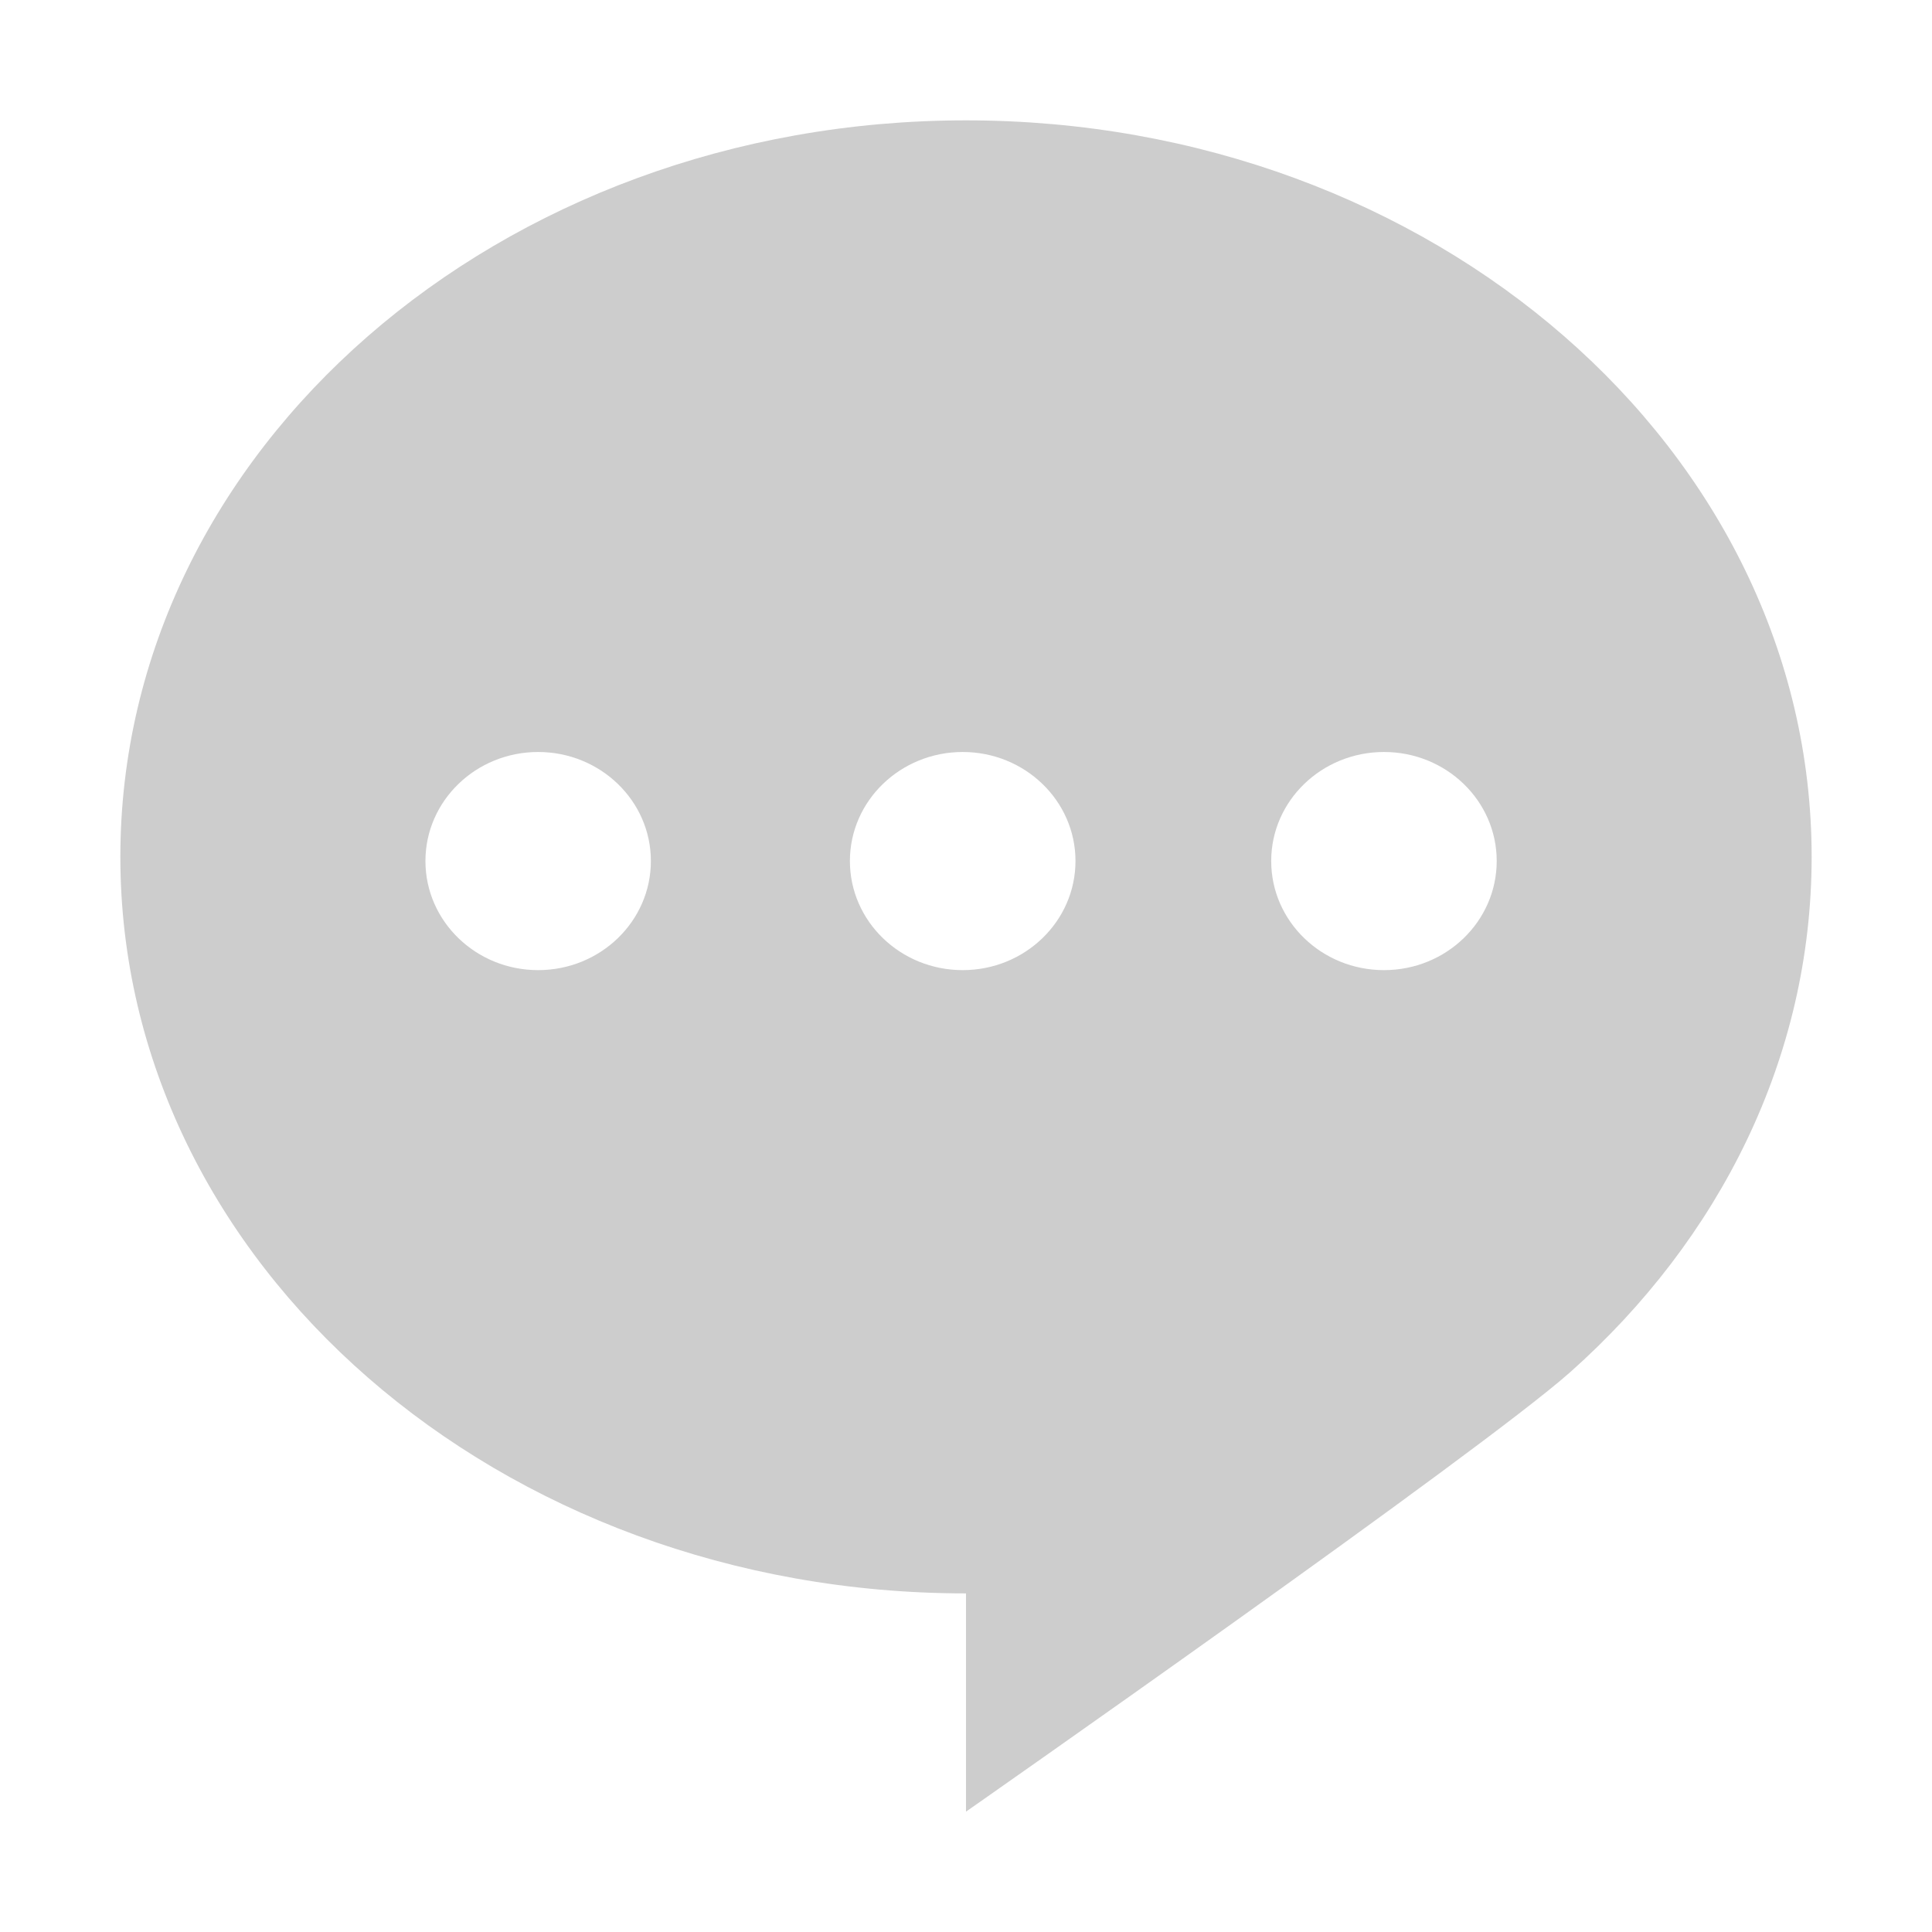
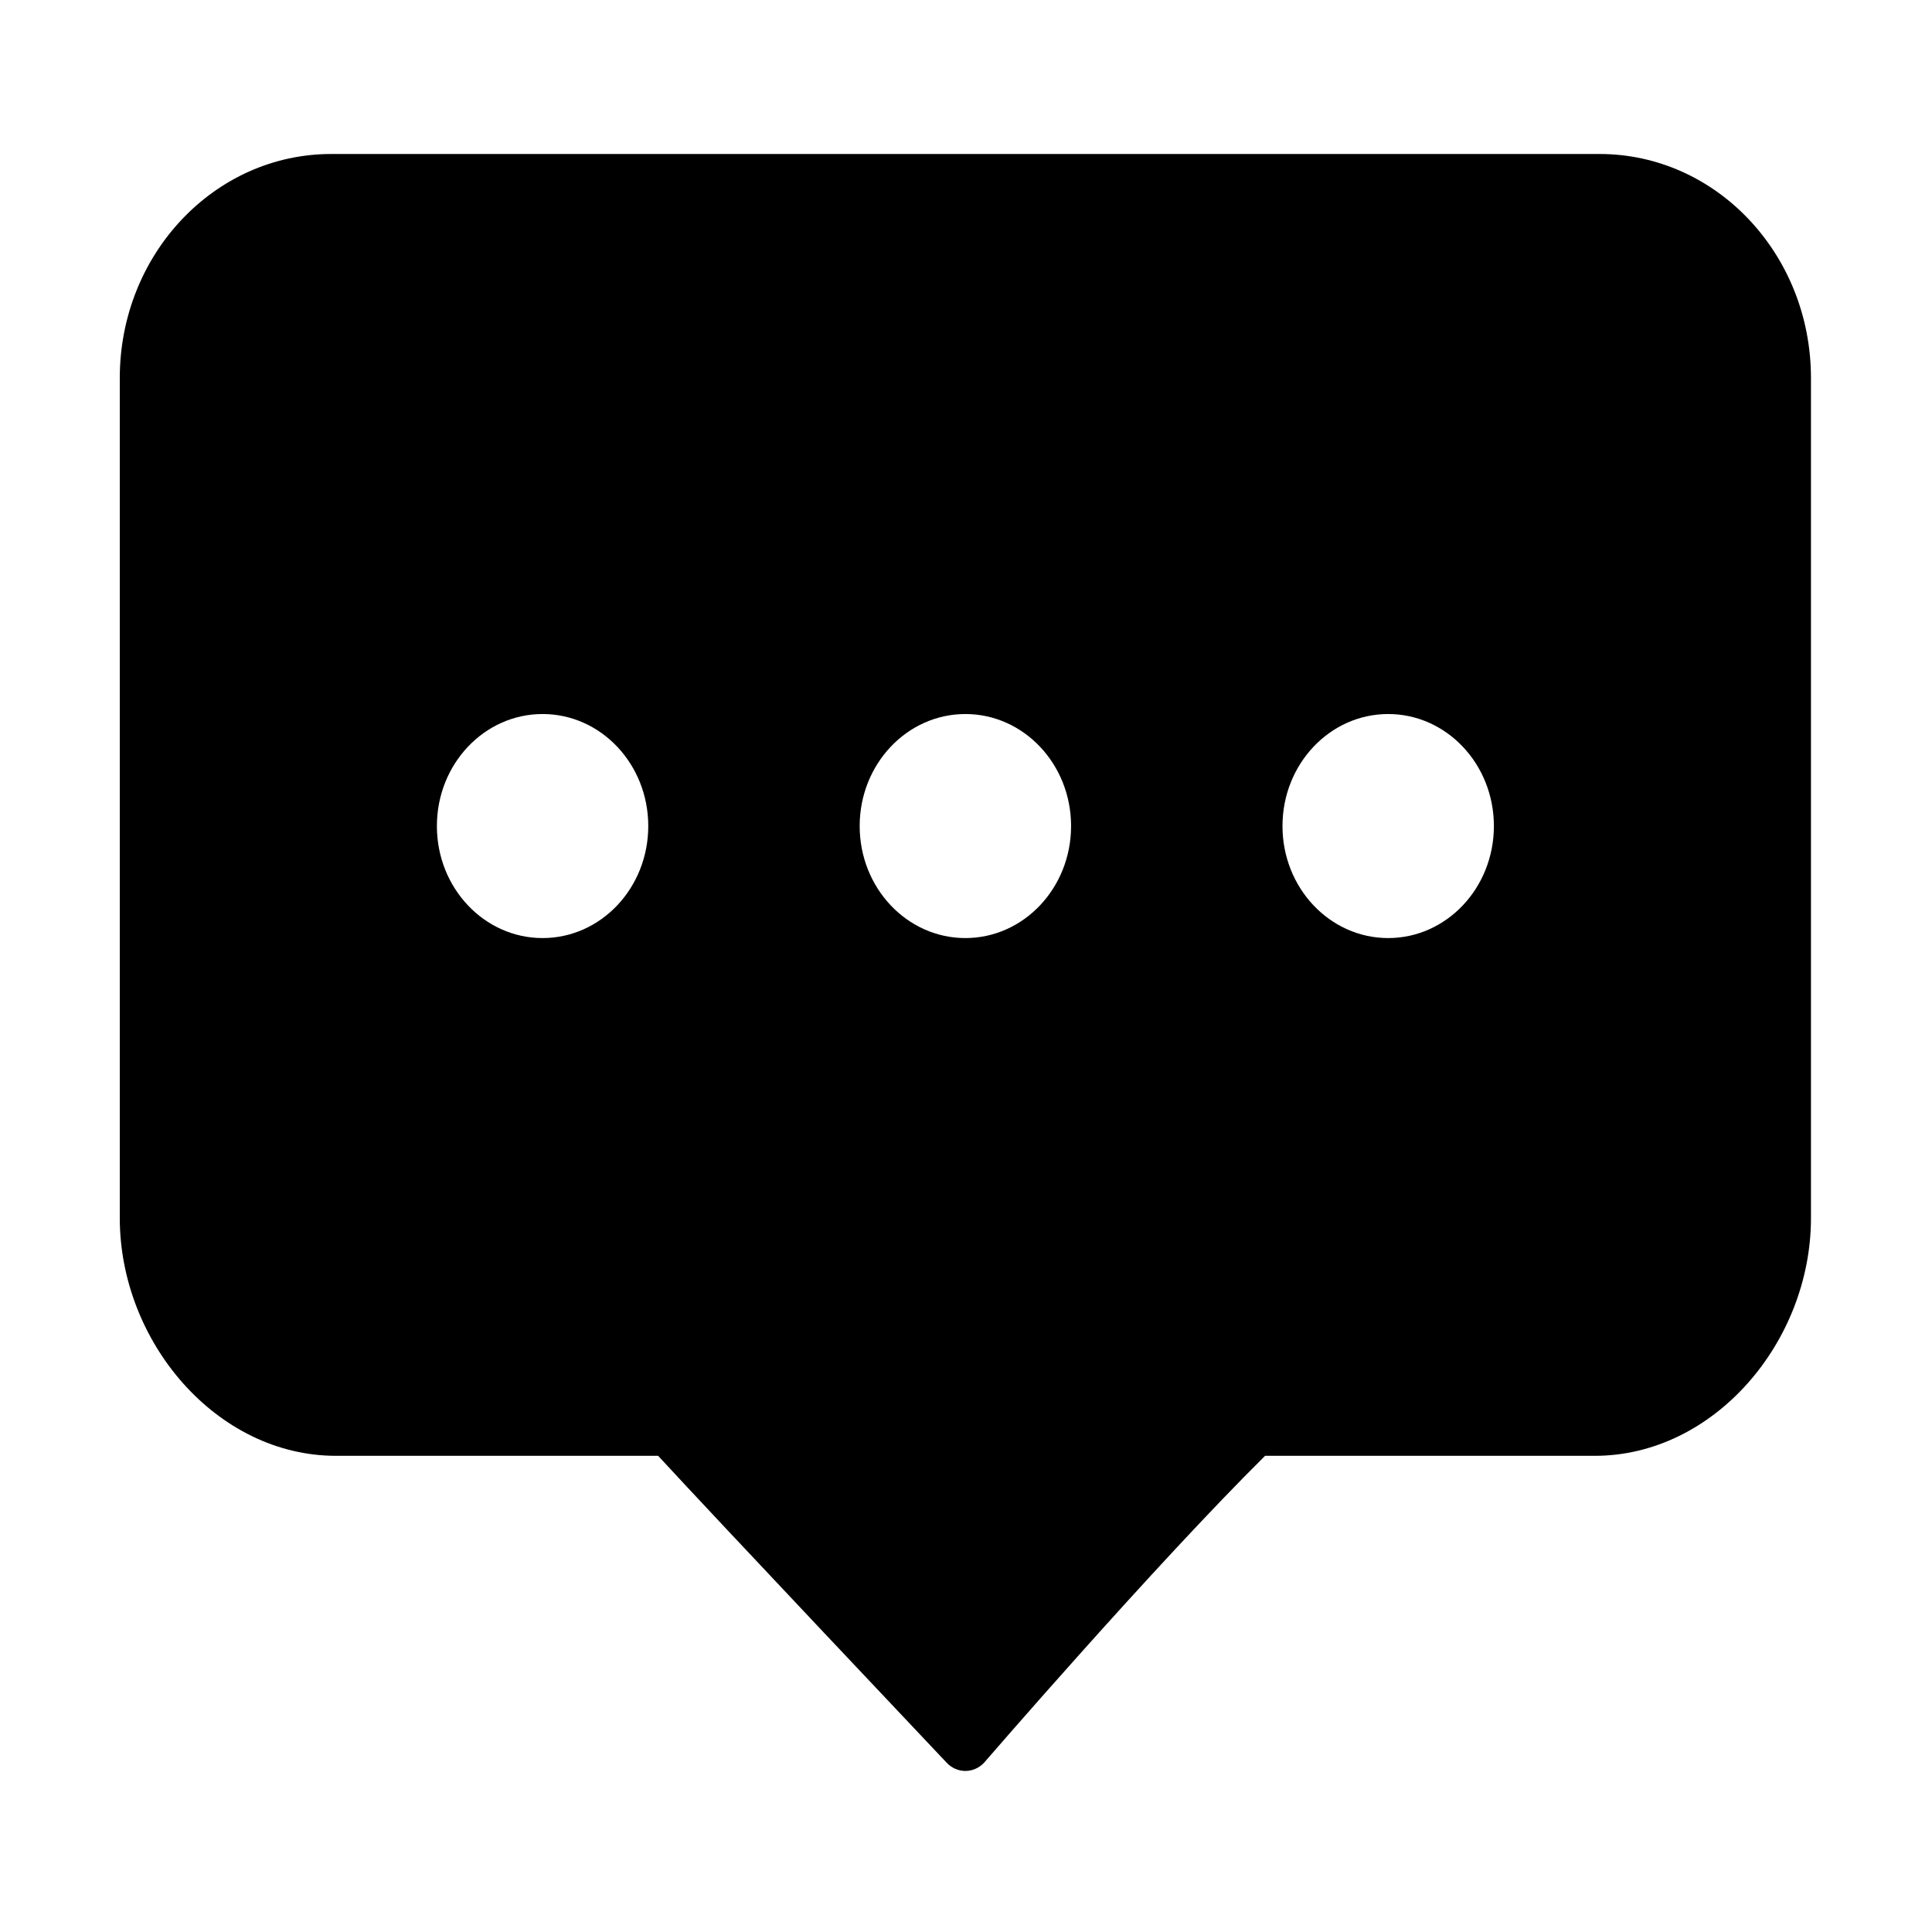
- <svg xmlns="http://www.w3.org/2000/svg" class="icon" width="200px" height="200.00px" viewBox="0 0 1024 1024" version="1.1">
-   <path fill="#cdcdcd" d="M511.997 63.792c-247.551 0-448.205 174.769-448.205 390.369 0 215.603 200.651 390.373 448.205 390.373l0 115.675c0 0 272.753-190.648 320.366-233.044 79.07-70.344 127.845-166.768 127.845-273.009C960.209 238.561 759.553 63.792 511.997 63.792L511.997 63.792zM733.542 514.188c-33.015 0-59.782-25.887-59.778-57.838 0-31.891 26.764-57.778 59.778-57.778 33.016 0 59.745 25.887 59.745 57.778C793.286 488.3 766.559 514.188 733.542 514.188L733.542 514.188zM510.246 514.188c-33.012 0-59.778-25.887-59.778-57.838 0-31.891 26.767-57.778 59.778-57.778 33.016 0 59.783 25.887 59.783 57.778C570.029 488.3 543.262 514.188 510.246 514.188L510.246 514.188zM285.209 514.188c-32.957 0-59.719-25.887-59.719-57.838 0-31.891 26.762-57.778 59.719-57.778 33.011 0 59.773 25.887 59.773 57.778C344.982 488.3 318.22 514.188 285.209 514.188L285.209 514.188z" />
+ <svg xmlns="http://www.w3.org/2000/svg" t="1564853833838" class="icon" viewBox="0 0 1024 1024" version="1.1" p-id="20205" width="128" height="128">
+   <defs>
+     <style type="text/css" />
+   </defs>
+   <path d="M847.8 81.62 175.537 81.62c-61.883 0-112.05 53.166-112.05 118.745l0 445.234c0 65.58 51.299 126.017 114.595 126.017l170.743 0c29.765 32.38 152.938 162.668 152.938 162.668 5.477 5.807 14.334 5.807 19.808 0 0 0 90.185-104.464 148.947-162.668l174.737 0c63.295 0 114.595-60.455 114.595-126.017L959.85 200.365C959.85 134.786 909.685 81.62 847.8 81.62zM287.587 497.194c-30.951 0-56.025-26.574-56.025-59.373 0-32.798 25.073-59.372 56.025-59.372 30.934 0 56.007 26.574 56.007 59.372C343.594 470.621 318.521 497.194 287.587 497.194zM511.668 497.194c-30.931 0-56.024-26.574-56.024-59.373 0-32.798 25.092-59.372 56.024-59.372 30.934 0 56.025 26.574 56.025 59.372C567.693 470.621 542.601 497.194 511.668 497.194zM735.769 497.194c-30.951 0-56.025-26.574-56.025-59.373 0-32.798 25.074-59.372 56.025-59.372 30.933 0 56.025 26.574 56.025 59.372C791.794 470.621 766.7 497.194 735.769 497.194z" p-id="20206" />
</svg>
